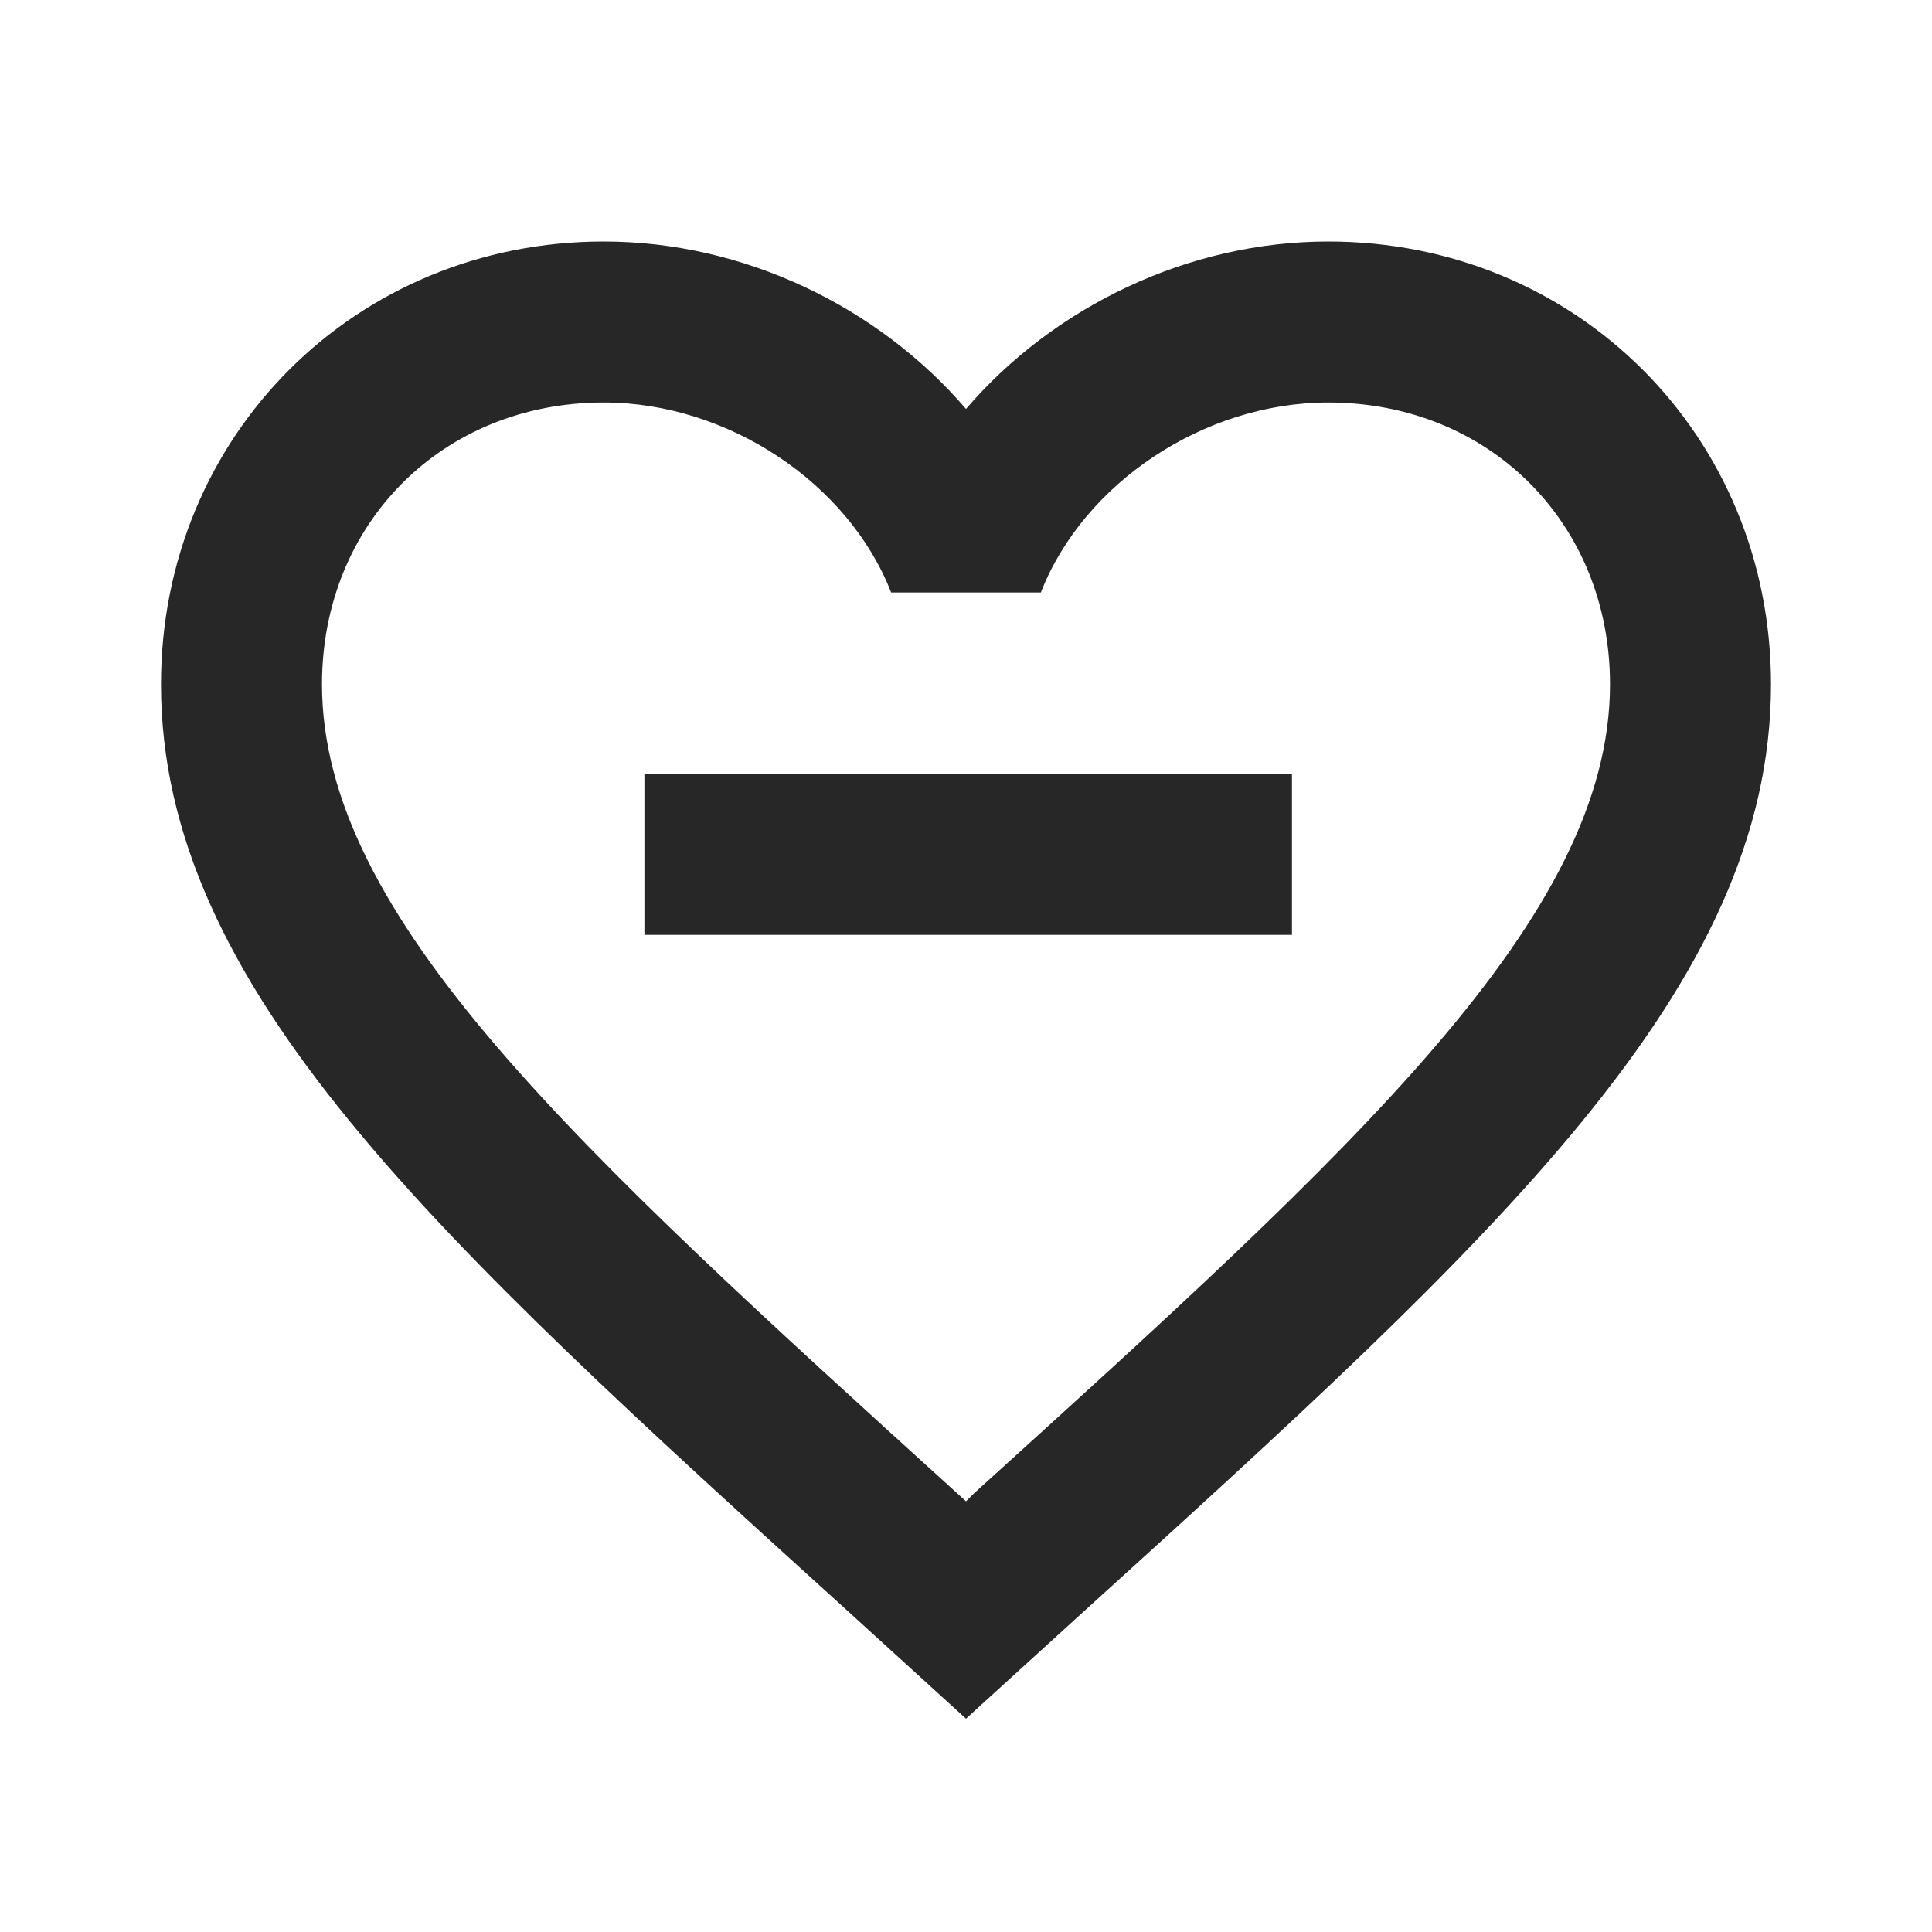
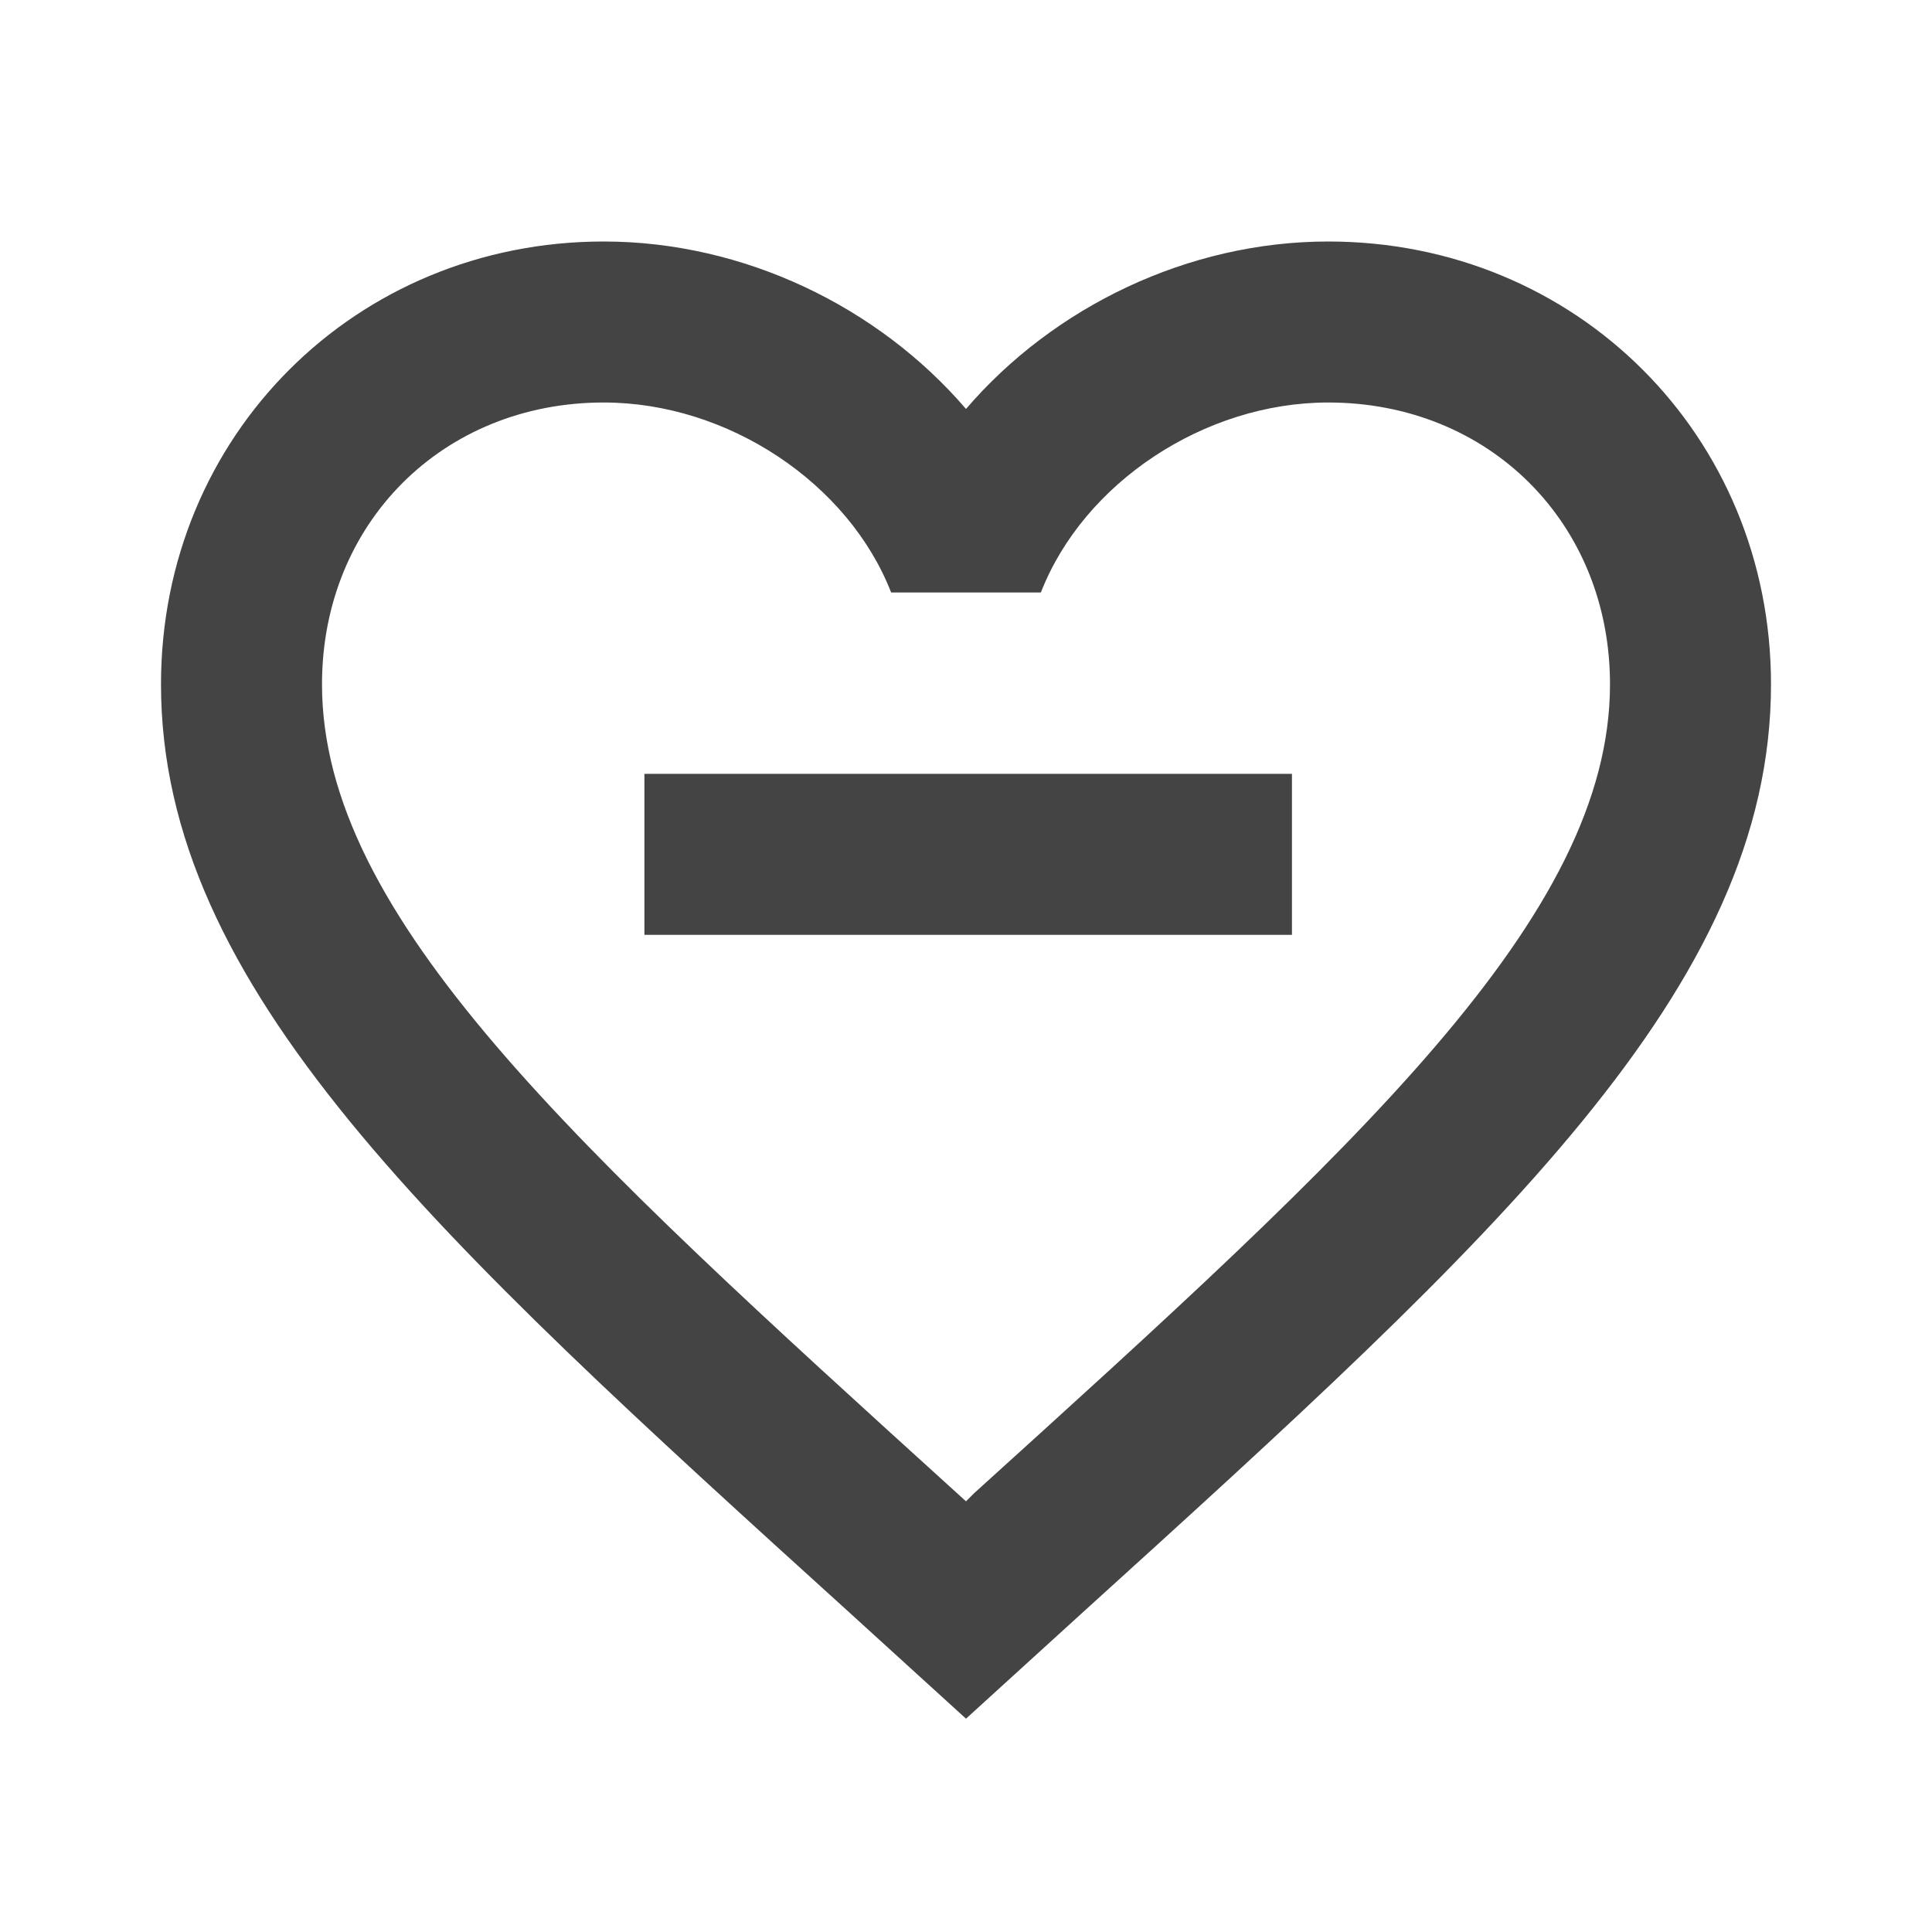
<svg xmlns="http://www.w3.org/2000/svg" id="svg4" width="24" height="24" version="1.1" viewBox="0 0 24 24">
-   <path id="path2" d="M12.1,18.55L12,18.65L11.89,18.55C7.14,14.24 4,11.39 4,8.5C4,6.5 5.5,5 7.5,5C9.04,5 10.54,6 11.07,7.36H12.93C13.46,6 14.96,5 16.5,5C18.5,5 20,6.5 20,8.5C20,11.39 16.86,14.24 12.1,18.55M16.5,3C14.76,3 13.09,3.81 12,5.08C10.91,3.81 9.24,3 7.5,3C4.42,3 2,5.41 2,8.5C2,12.27 5.4,15.36 10.55,20.03L12,21.35L13.45,20.03C18.6,15.36 22,12.27 22,8.5C22,5.41 19.58,3 16.5,3Z" fill="#272727" />
-   <path id="path864" d="m16.049 11.613h-8.044v-2h8.044z" fill="#272727" />
+   <path id="path2" d="M12.1,18.55L12,18.65L11.89,18.55C7.14,14.24 4,11.39 4,8.5C4,6.5 5.5,5 7.5,5C9.04,5 10.54,6 11.07,7.36H12.93C13.46,6 14.96,5 16.5,5C18.5,5 20,6.5 20,8.5C20,11.39 16.86,14.24 12.1,18.55M16.5,3C14.76,3 13.09,3.81 12,5.08C10.91,3.81 9.24,3 7.5,3C4.42,3 2,5.41 2,8.5C2,12.27 5.4,15.36 10.55,20.03L12,21.35L13.45,20.03C18.6,15.36 22,12.27 22,8.5C22,5.41 19.58,3 16.5,3Z" fill="#444" />
+   <path id="path864" d="m16.049 11.613h-8.044v-2h8.044z" fill="#444" />
</svg>
